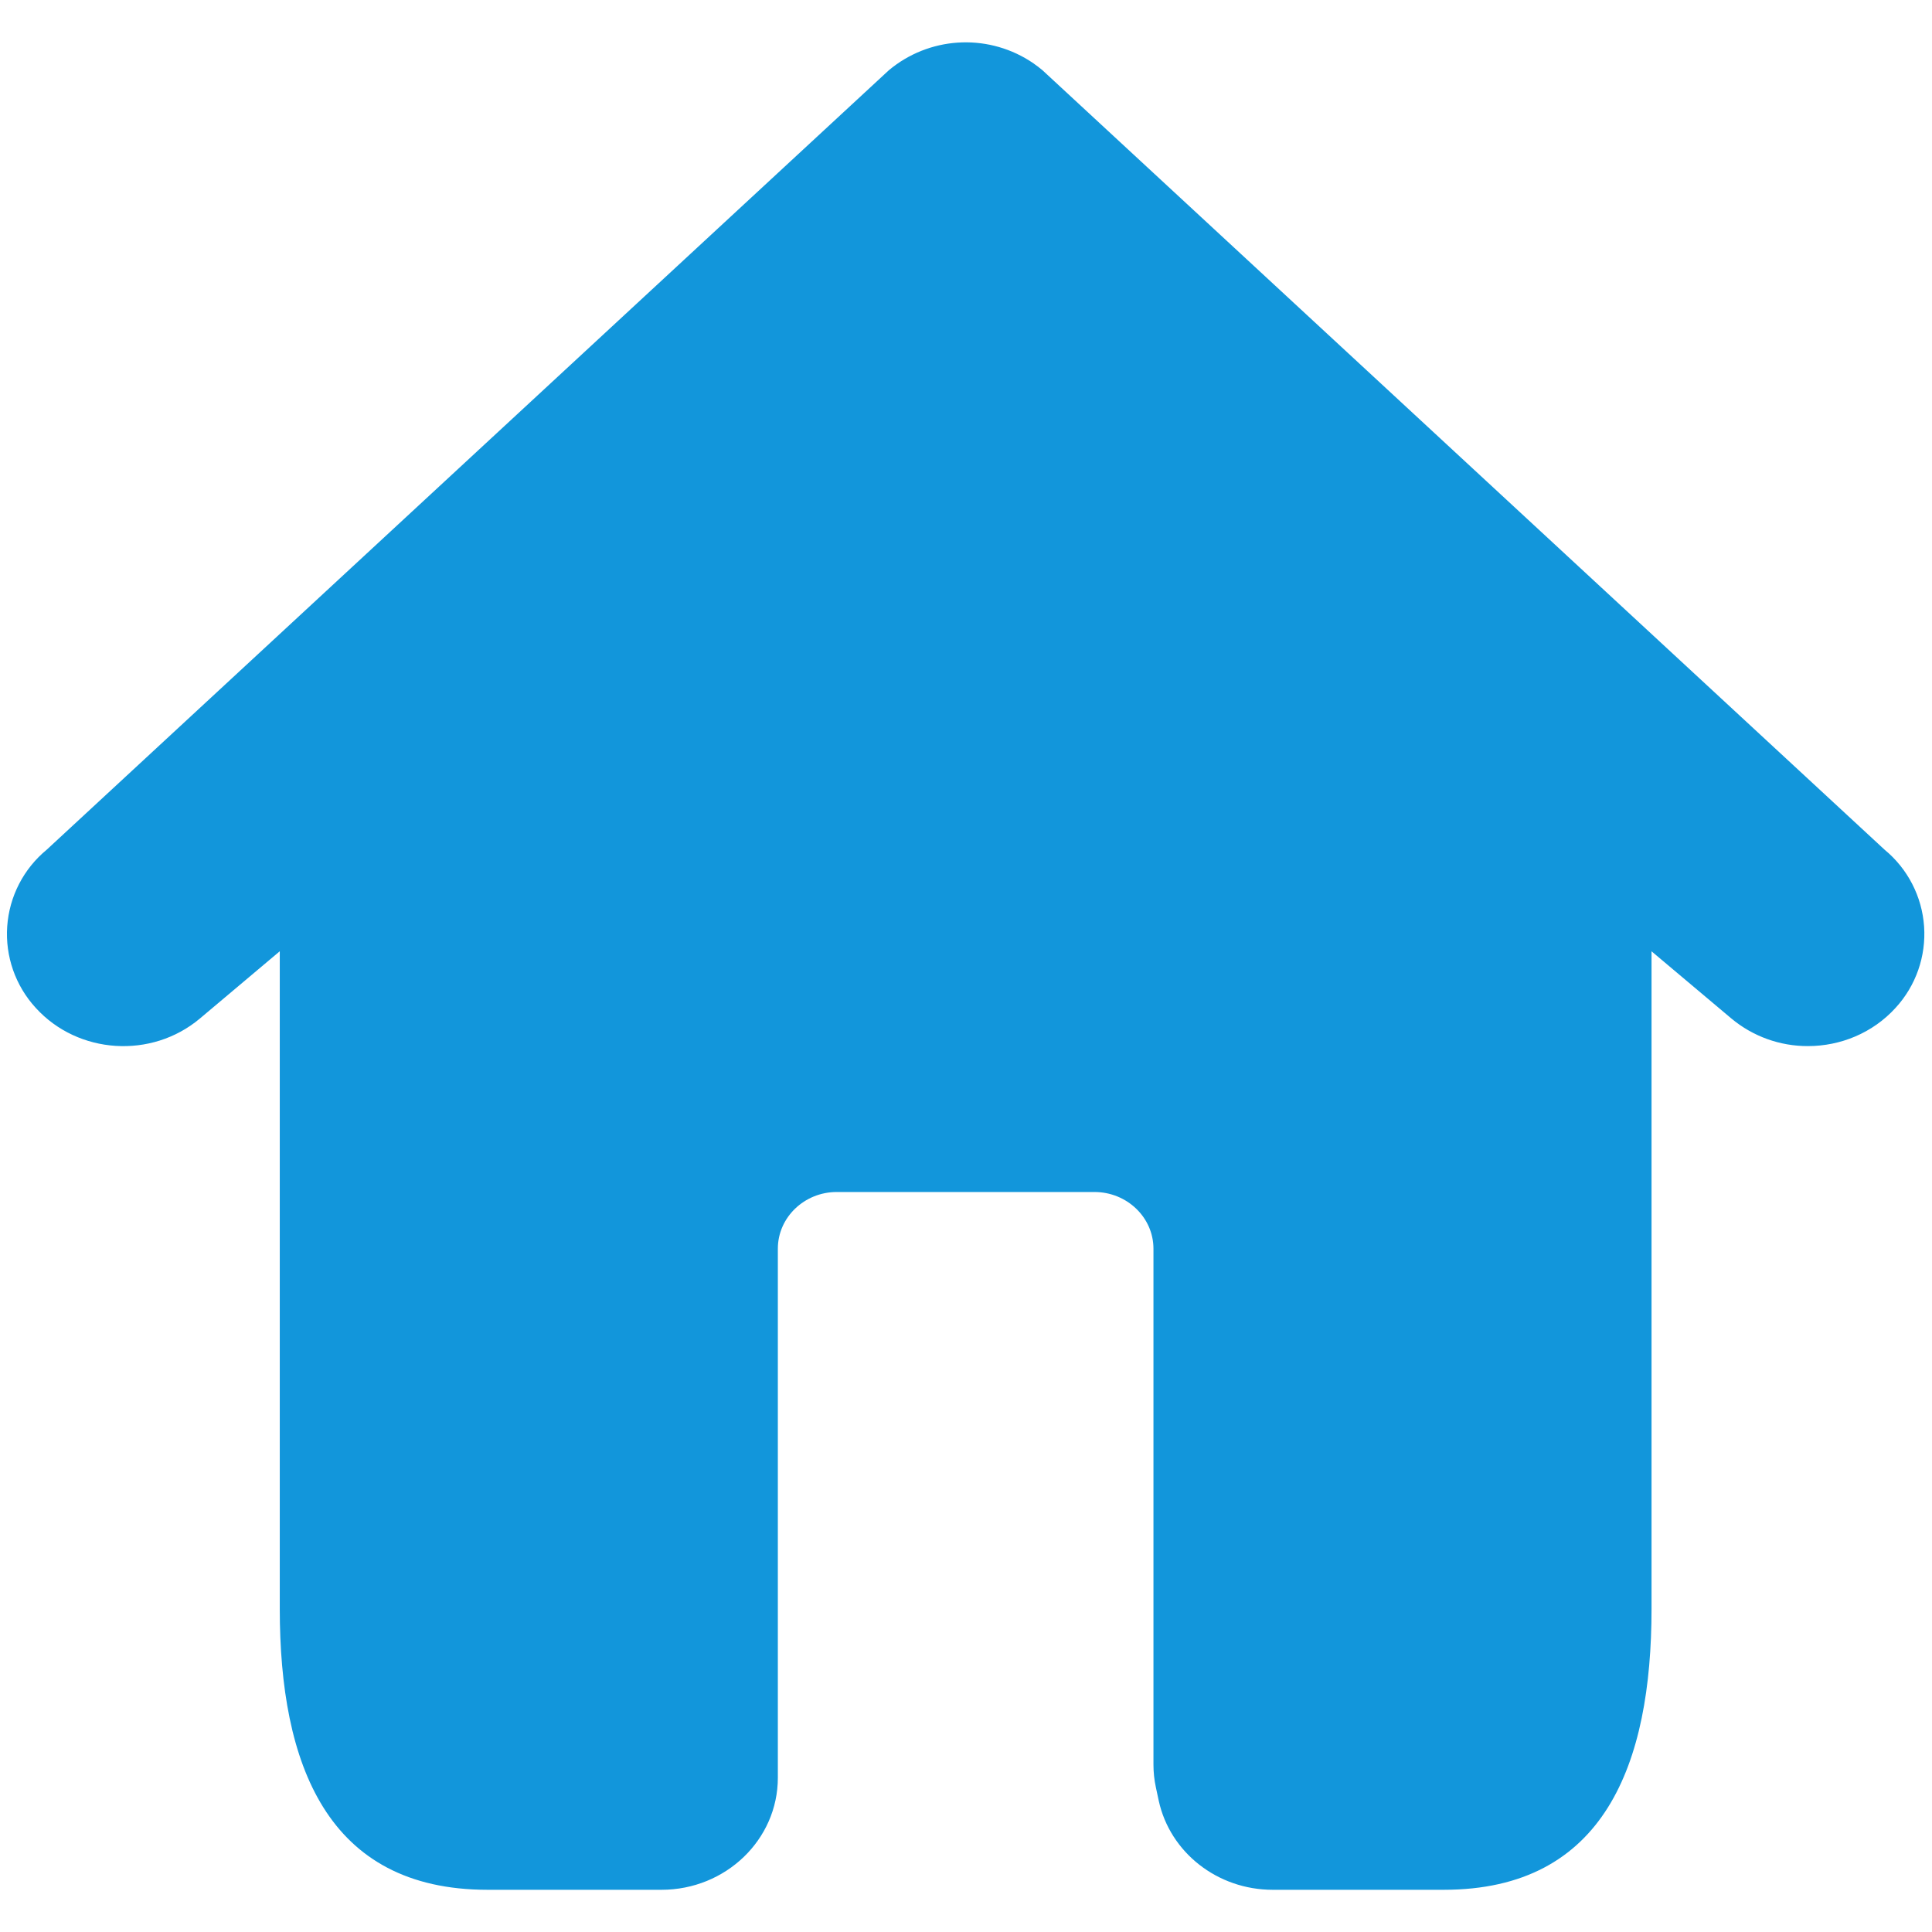
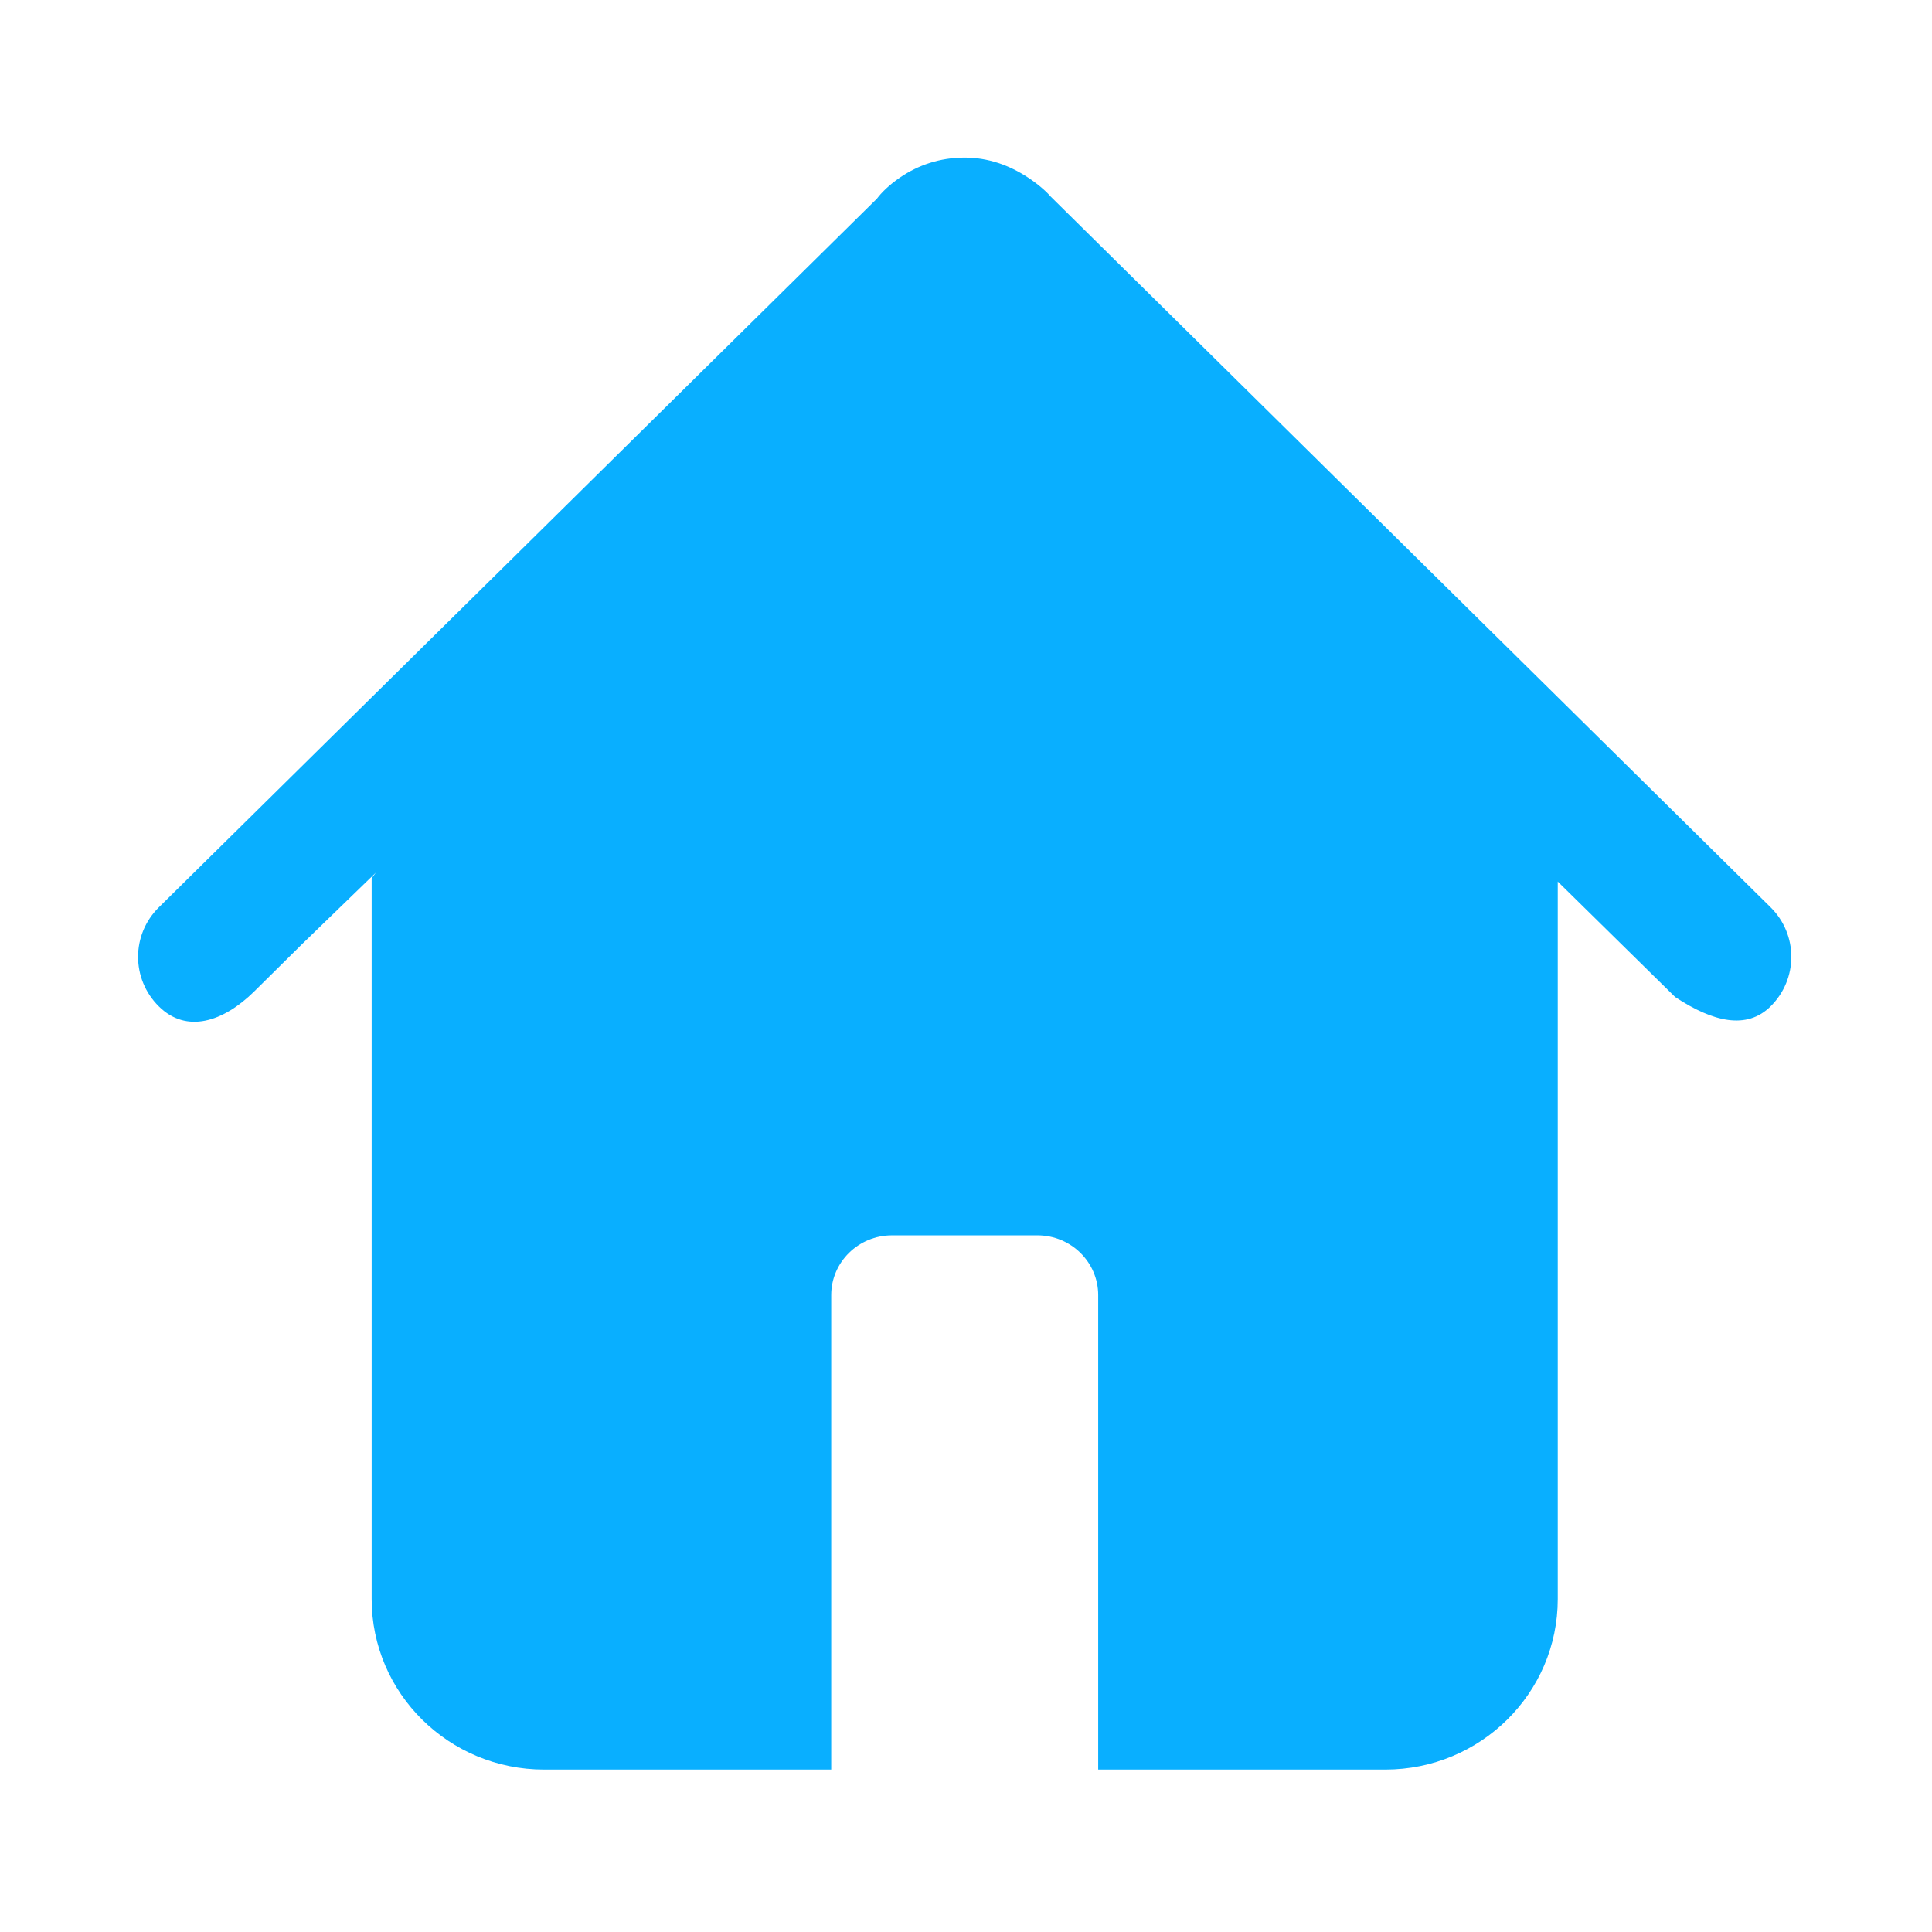
- <svg xmlns="http://www.w3.org/2000/svg" t="1542616041012" class="icon" style="" viewBox="0 0 1024 1024" version="1.1" p-id="1977" width="200" height="200">
+ <svg xmlns="http://www.w3.org/2000/svg" t="1537148499571" class="icon" style="" viewBox="0 0 1024 1024" version="1.1" p-id="6409" width="200" height="200">
  <defs>
    <style type="text/css" />
  </defs>
-   <path d="M998.87 450.36L552.429 37.131l-0.267-0.2-1.558-1.247-0.601-0.467-1.892-1.38-0.289-0.223-2.204-1.447-0.022-0.022a63.533 63.533 0 0 0-74.507 5.098L24.757 450.36a57.878 57.878 0 0 0-5.832 83.812c22.394 24.665 61.418 27.225 87.062 5.632l42.296-35.617v348.561c0 82.076 24.888 148.881 110.147 148.881h92.16c34.059 0 61.685-26.602 61.685-59.392V661.838c0-16.562 14.024-30.052 31.21-30.052h136.593c17.23 0 31.277 13.49 31.277 30.052v273.43c0 4.051 0.423 8.103 1.291 12.11l1.491 6.968c5.966 27.514 31.187 47.282 60.416 47.282h90.646c85.259 0 110.147-66.805 110.147-148.881V504.209l42.296 35.595a62.998 62.998 0 0 0 40.604 14.648c17.141 0 34.259-6.856 46.458-20.28a57.878 57.878 0 0 0-5.832-83.812z" p-id="1978" fill="#1296db" />
+   <path fill="#09AFFF" d="M938.413 480.847 556.824 104.127c-1.897-2.258-6.143-6.194-12.037-10.082-9.921-6.544-21.163-10.521-33.497-10.521-13.18 0-24.69 3.997-34.358 10.624-5.846 4.01-9.877 8.103-12.158 11.154L84.21 480.895c-14.701 14.482-14.701 38.015 0 52.529 14.585 14.428 33.995 8.343 50.53-7.946l25.607-25.315 38.918-37.701c-1.36 1.686-2.283 2.963-2.284 3.374L196.981 847.485c0 50.007 40.941 90.428 91.443 90.428l141.714 0 10.423 0L440.561 927.487 440.561 686.441c0-17.468 14.411-31.684 32.224-31.684l77.052 0c17.815 0 32.224 14.216 32.224 31.684L582.061 927.487l0 10.425 10.425 0 141.714 0c50.486 0 91.443-40.429 91.443-90.428L825.642 467.252l62.247 61.207c20.143 13.266 37.897 17.434 50.524 4.963C953.115 518.91 953.115 495.361 938.413 480.847z" p-id="6410" />
</svg>
